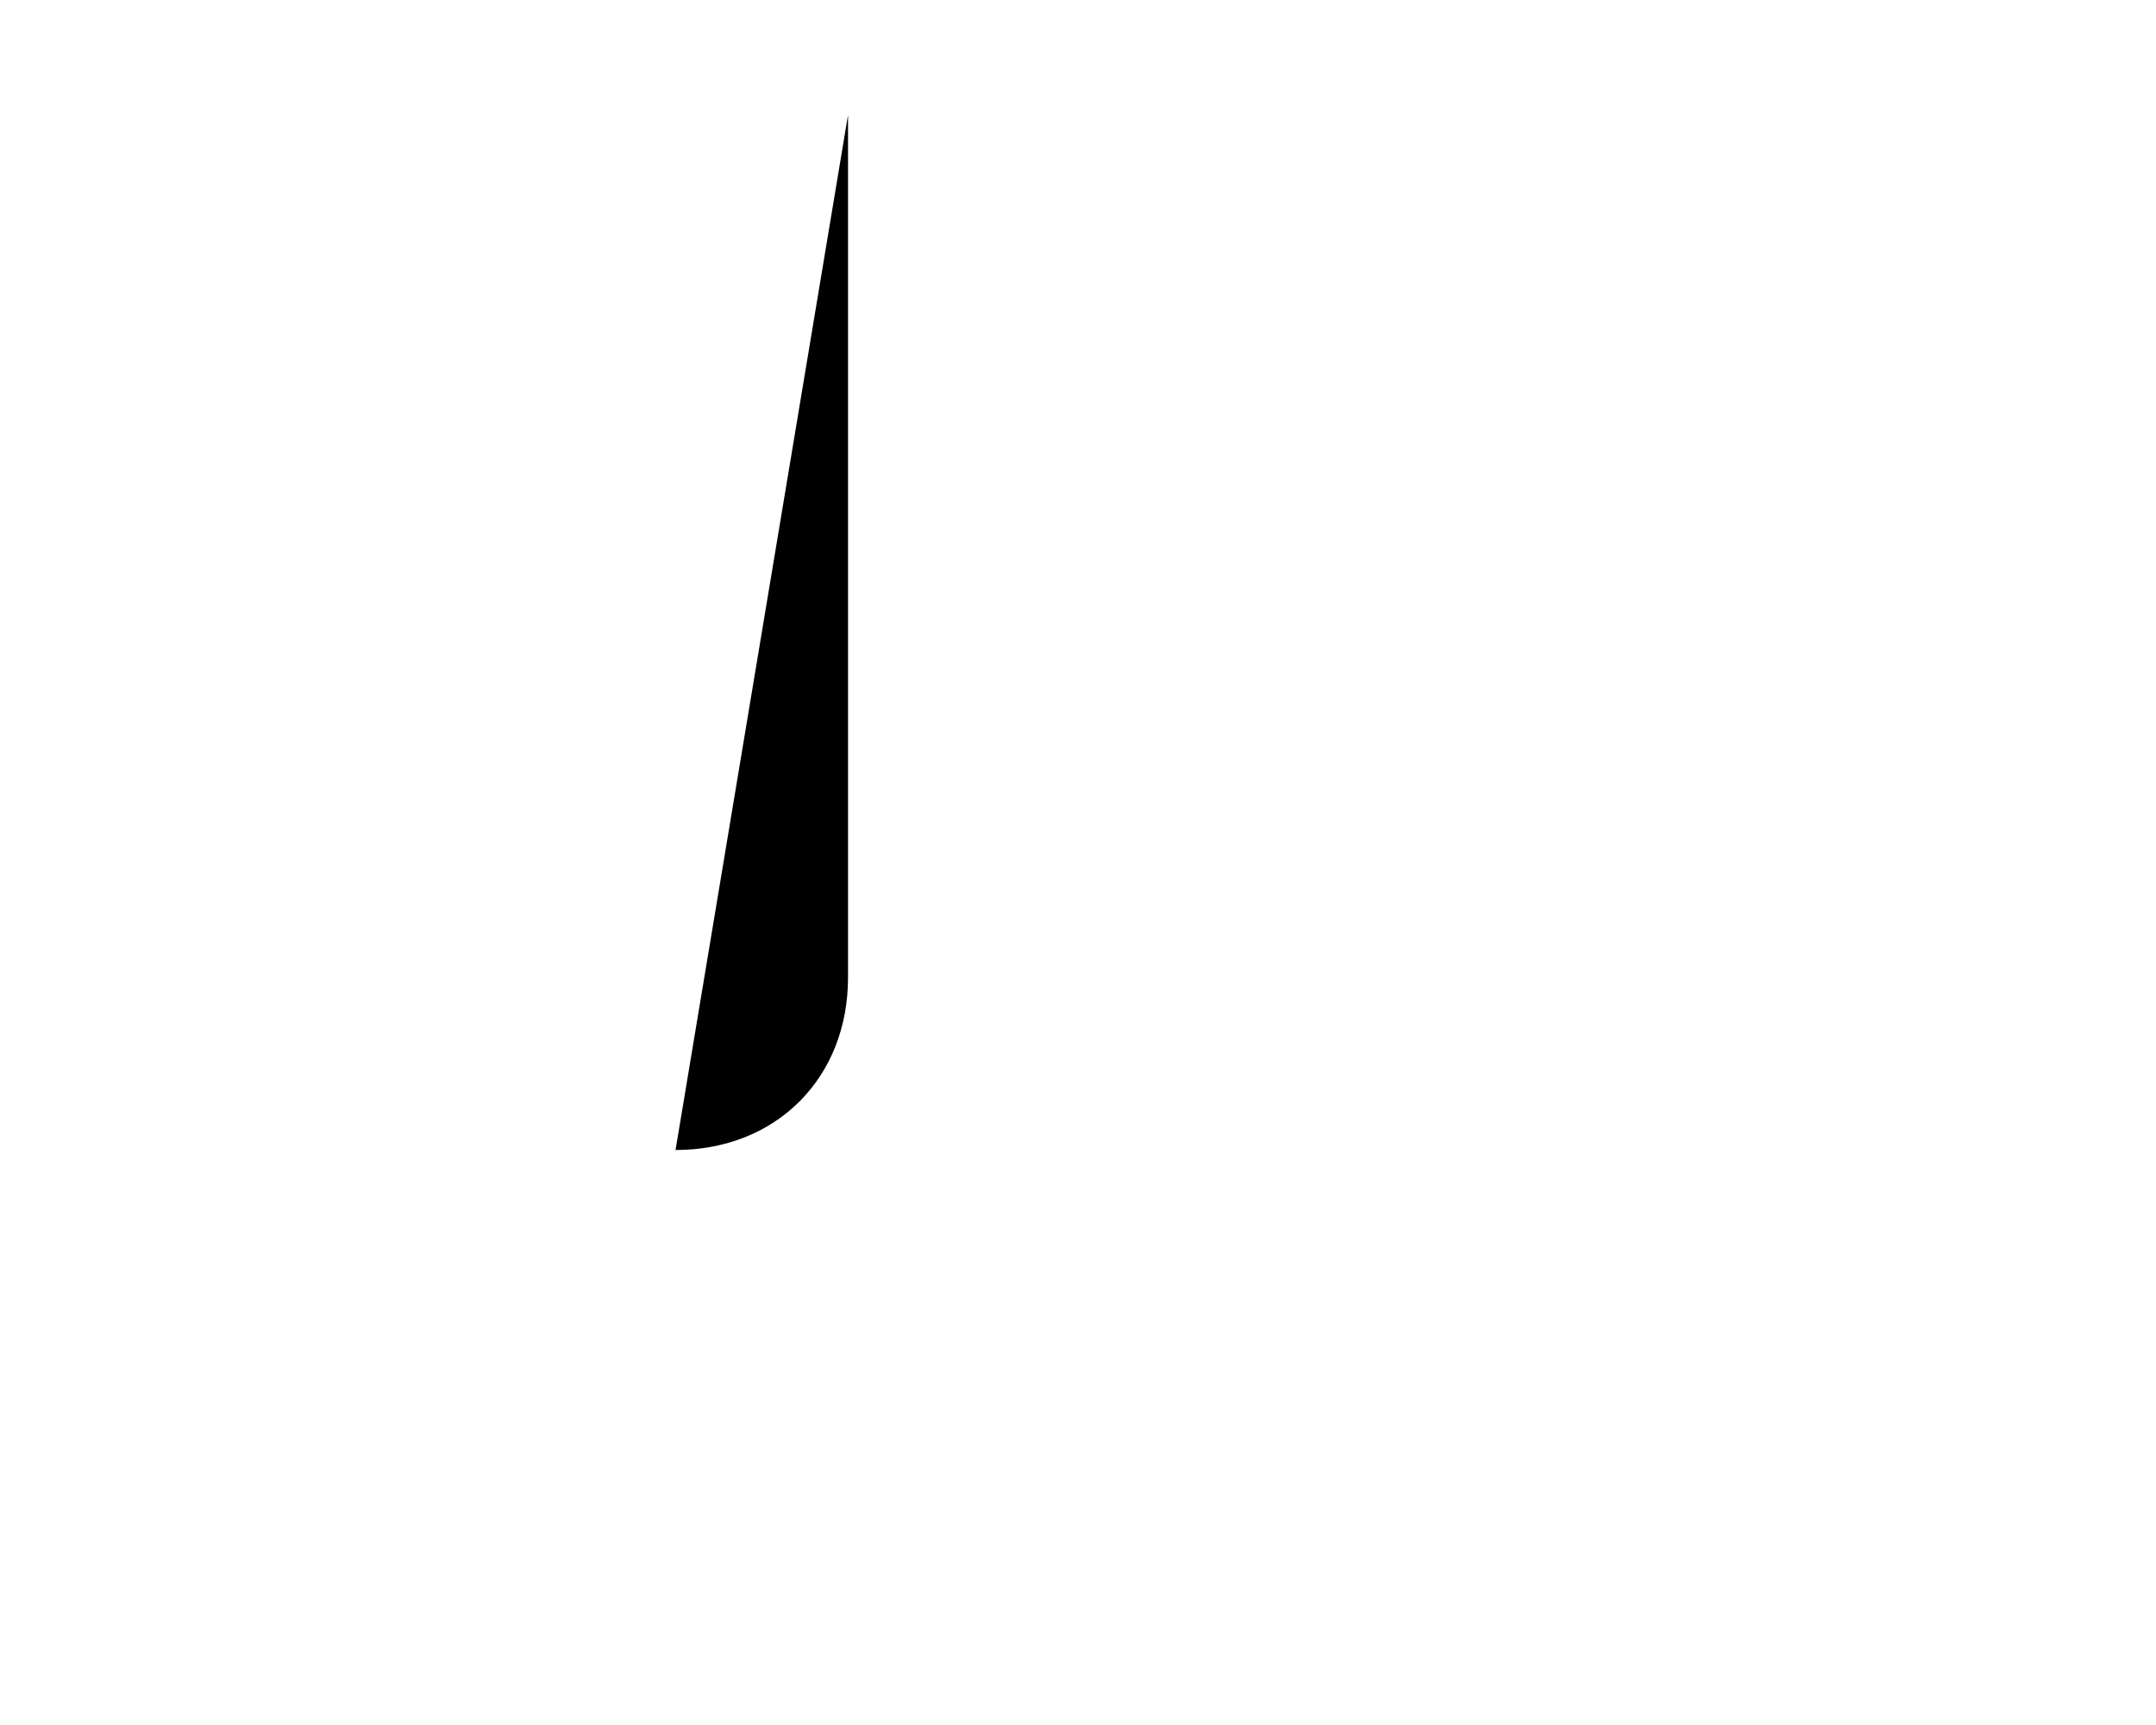
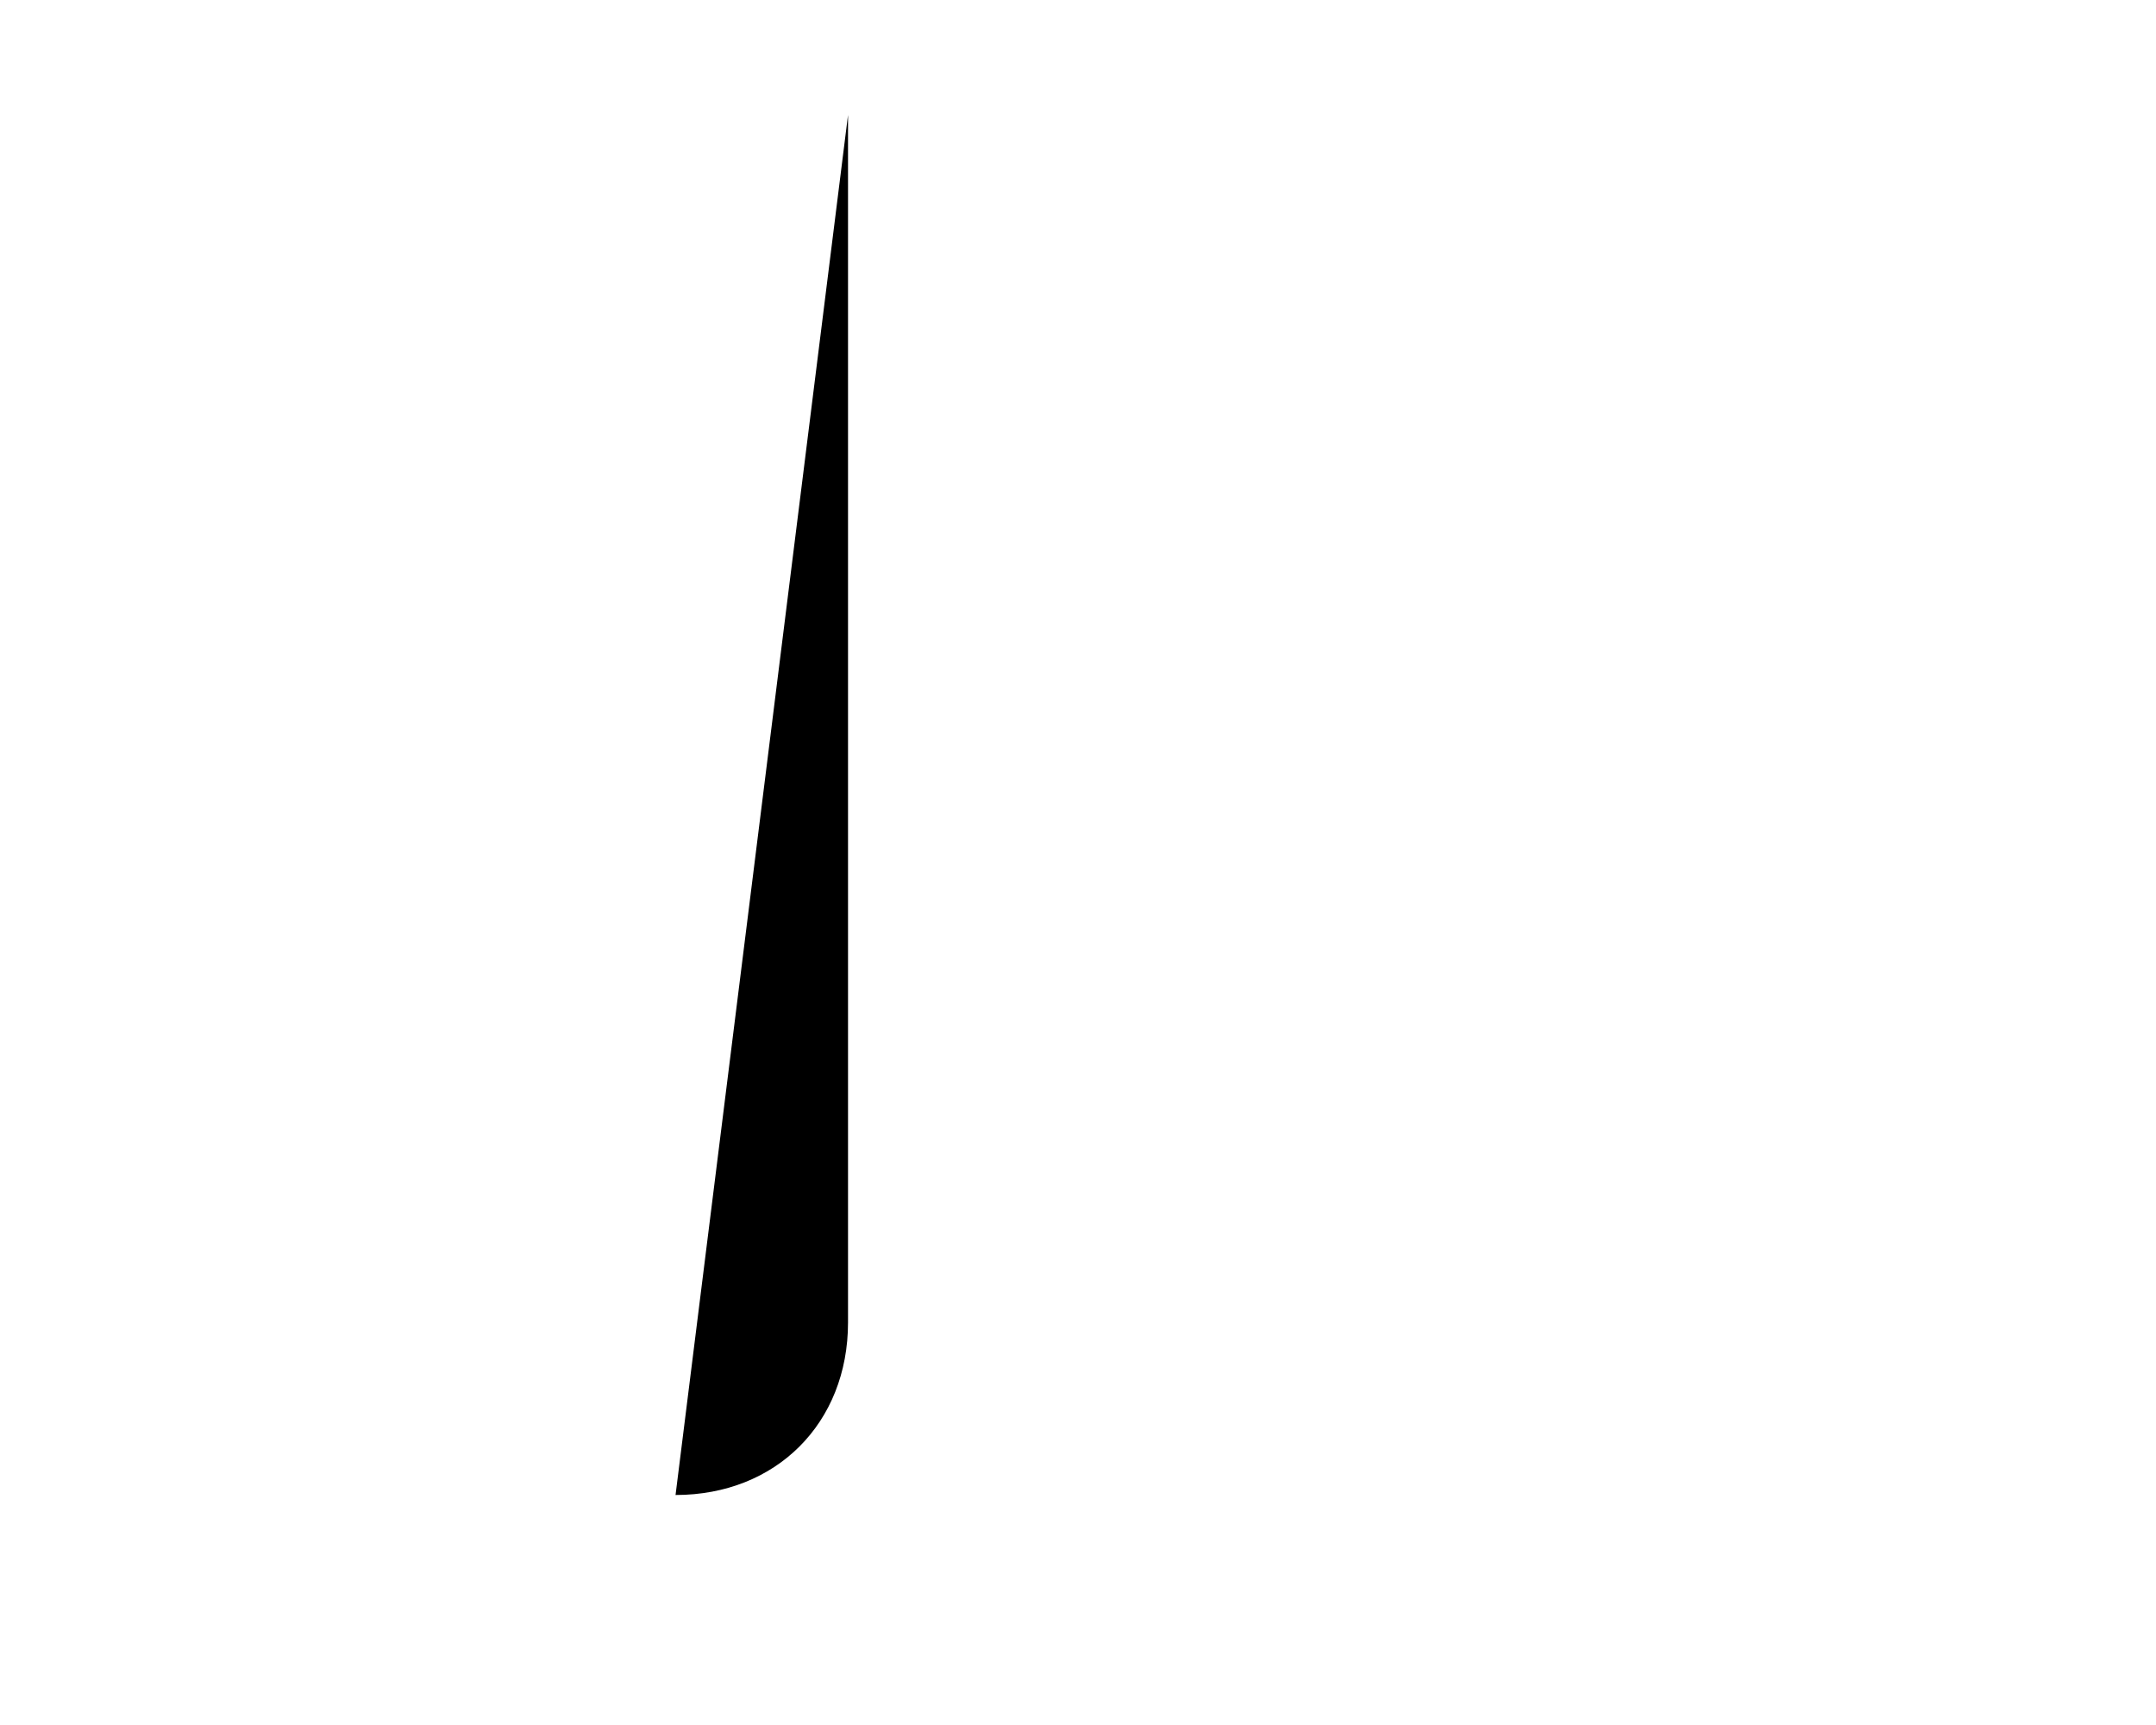
<svg xmlns="http://www.w3.org/2000/svg" xmlns:html="http://www.w3.org/1999/xhtml" width="25cm" height="20cm" viewBox="4 -2 6 30" version="1.1">
  <defs>
    <html:link href="svg.css" type="text/css" rel="stylesheet" />
  </defs>
-   <path class="Stroke" d="   M3,0   L3,15   C3,16.75 1.75,18 0,18 " />
+   <path class="Stroke" d="   M3,0   L3,21   C3,22.75 1.75,24 0,24 " />
</svg>
